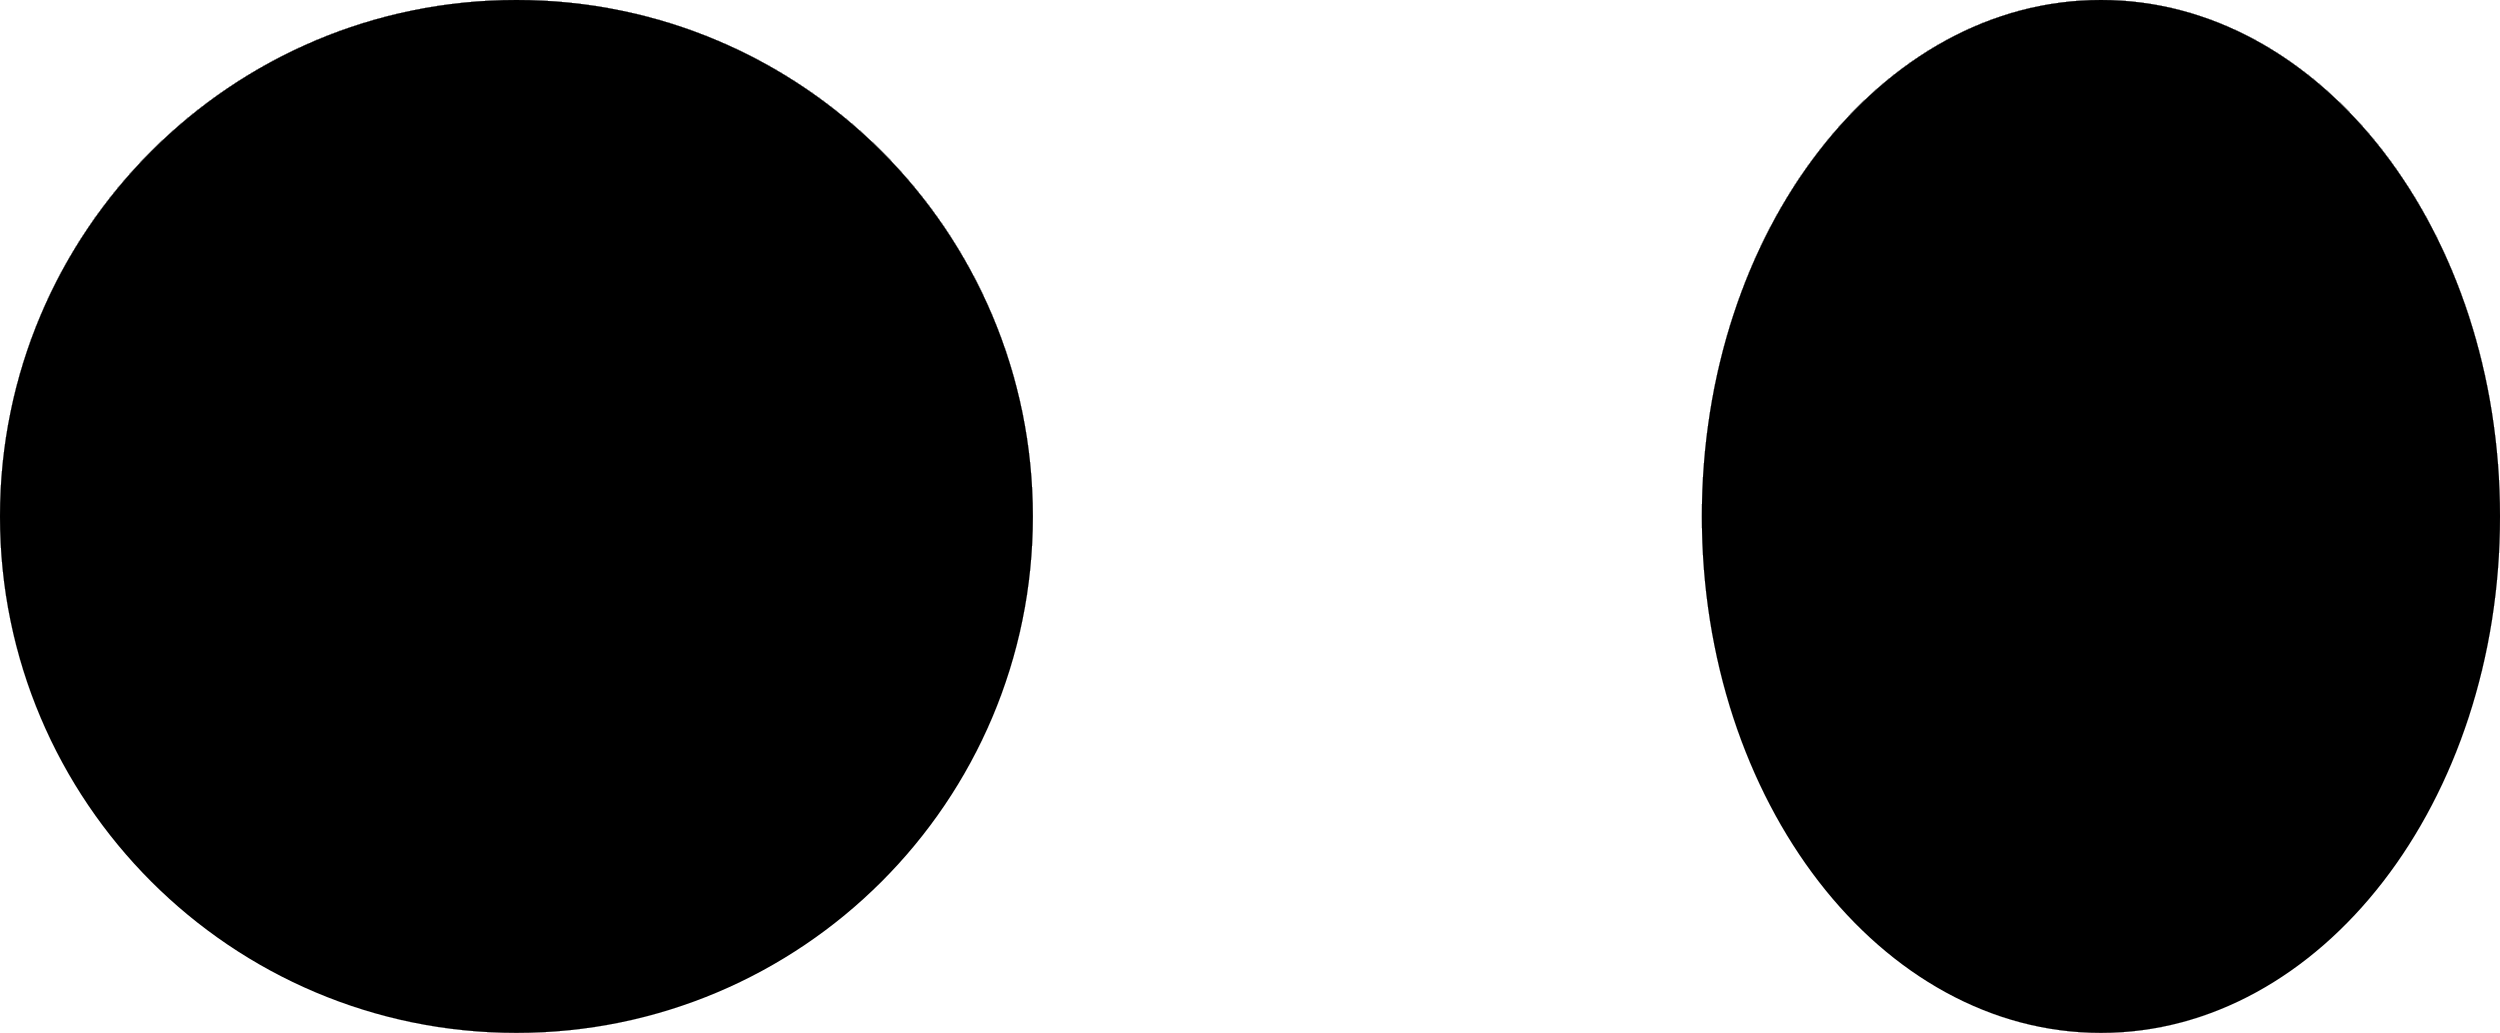
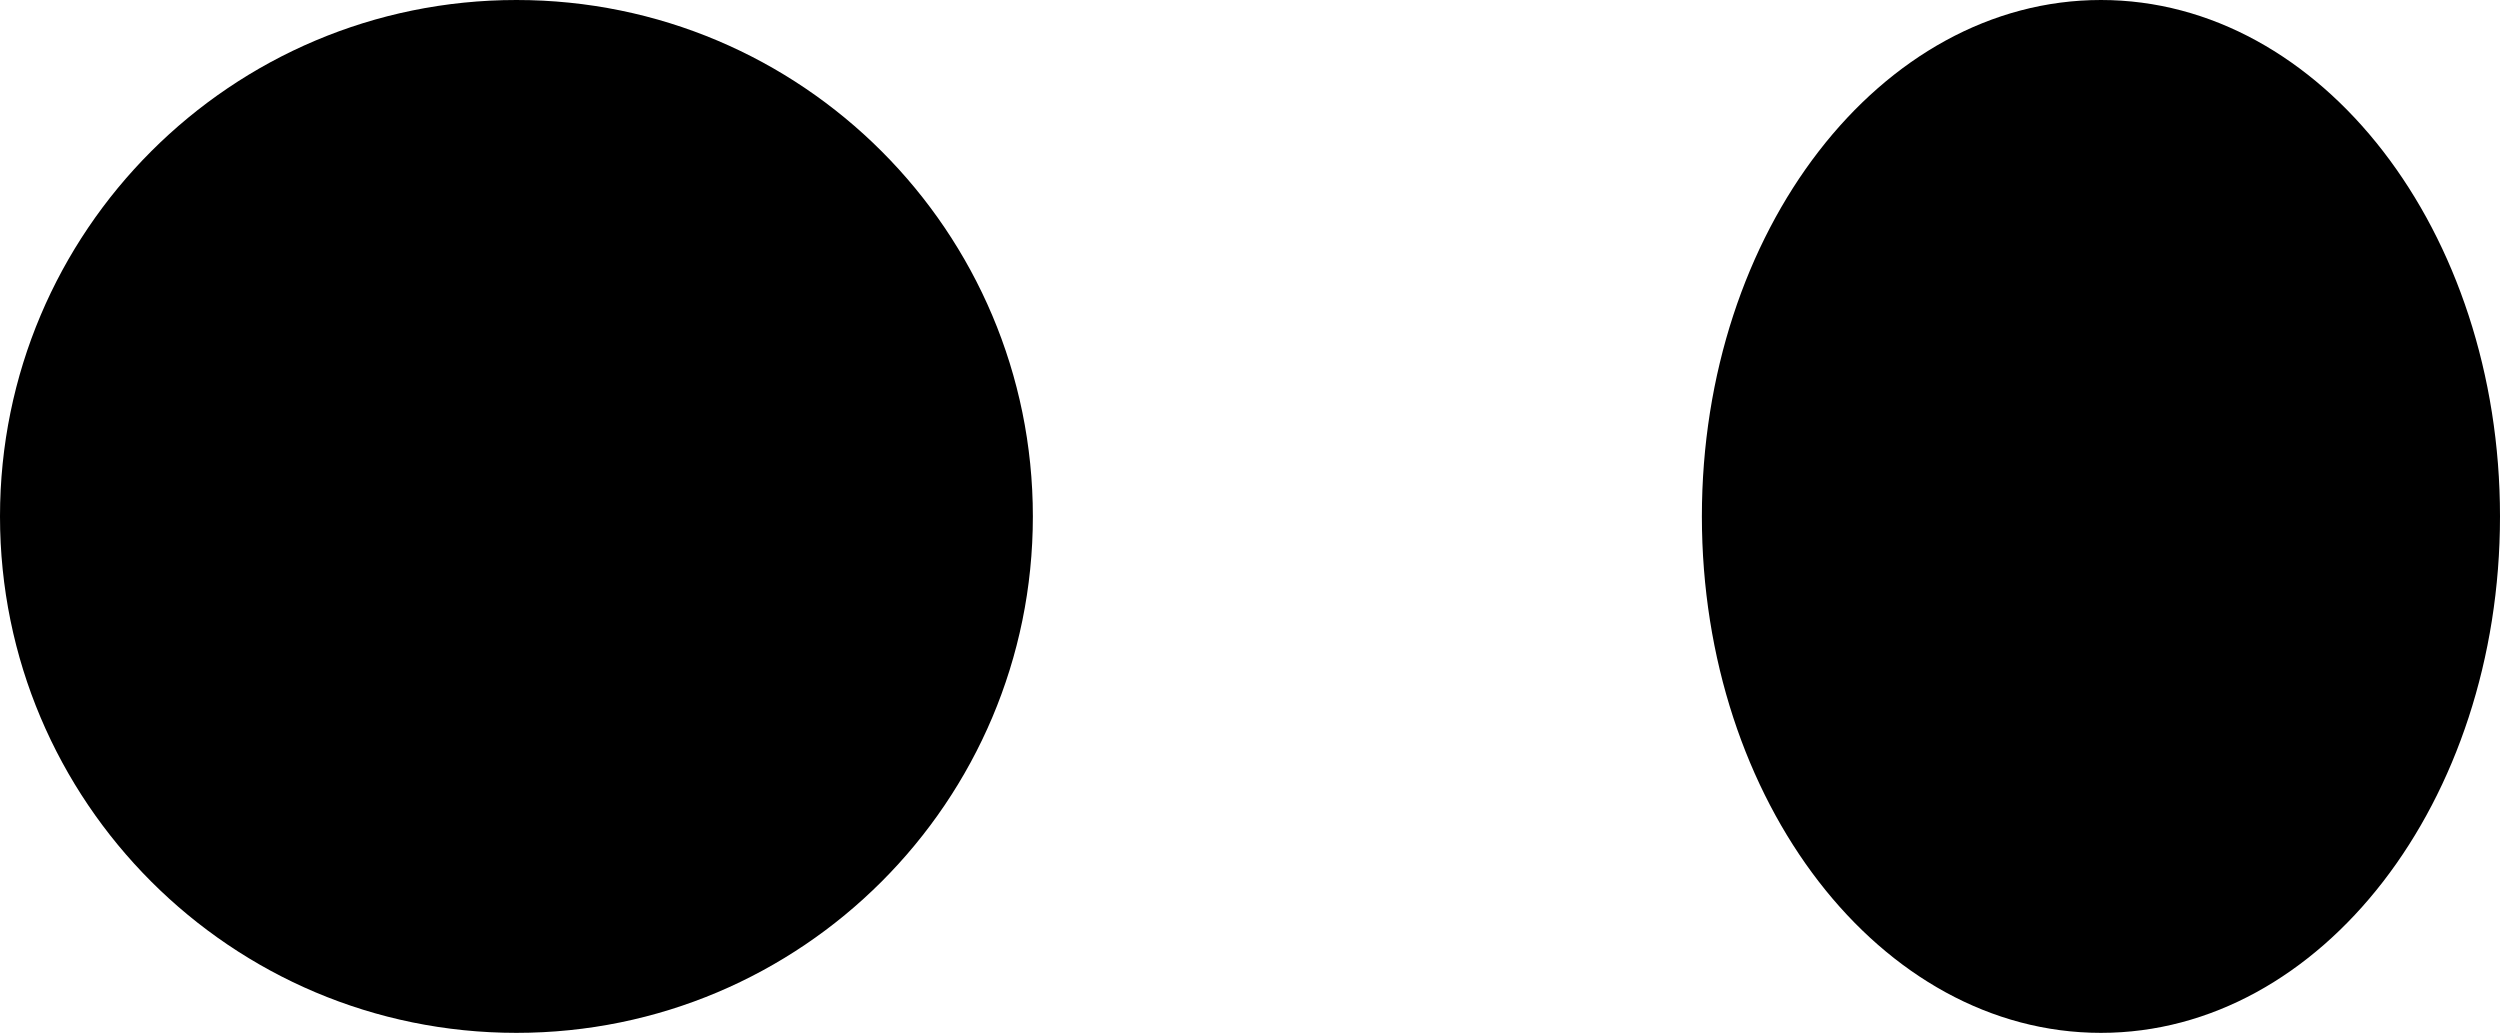
<svg xmlns="http://www.w3.org/2000/svg" width="213" height="88" viewBox="0 0 213 88" fill="none">
-   <g filter="url(#filter0_i_217_570)">
-     <circle cx="44" cy="44" r="44" fill="black" />
-   </g>
-   <g filter="url(#filter1_i_217_570)">
-     <ellipse cx="179" cy="44" rx="34" ry="44" fill="black" />
-   </g>
-   <defs>
-     <filter id="filter0_i_217_570" x="0" y="0" width="88" height="92" filterUnits="userSpaceOnUse" color-interpolation-filters="sRGB">
-       <feFlood flood-opacity="0" result="BackgroundImageFix" />
-       <feBlend mode="normal" in="SourceGraphic" in2="BackgroundImageFix" result="shape" />
-       <feColorMatrix in="SourceAlpha" type="matrix" values="0 0 0 0 0 0 0 0 0 0 0 0 0 0 0 0 0 0 127 0" result="hardAlpha" />
-       <feOffset dy="4" />
-       <feGaussianBlur stdDeviation="2" />
-       <feComposite in2="hardAlpha" operator="arithmetic" k2="-1" k3="1" />
-       <feColorMatrix type="matrix" values="0 0 0 0 0 0 0 0 0 0 0 0 0 0 0 0 0 0 0.25 0" />
-       <feBlend mode="normal" in2="shape" result="effect1_innerShadow_217_570" />
-     </filter>
-     <filter id="filter1_i_217_570" x="145" y="0" width="68" height="92" filterUnits="userSpaceOnUse" color-interpolation-filters="sRGB">
-       <feFlood flood-opacity="0" result="BackgroundImageFix" />
-       <feBlend mode="normal" in="SourceGraphic" in2="BackgroundImageFix" result="shape" />
-       <feColorMatrix in="SourceAlpha" type="matrix" values="0 0 0 0 0 0 0 0 0 0 0 0 0 0 0 0 0 0 127 0" result="hardAlpha" />
-       <feOffset dy="4" />
-       <feGaussianBlur stdDeviation="2" />
-       <feComposite in2="hardAlpha" operator="arithmetic" k2="-1" k3="1" />
-       <feColorMatrix type="matrix" values="0 0 0 0 0 0 0 0 0 0 0 0 0 0 0 0 0 0 0.25 0" />
-       <feBlend mode="normal" in2="shape" result="effect1_innerShadow_217_570" />
-     </filter>
-   </defs>
+   <circle cx="44" cy="44" r="44" fill="black" />
+   <ellipse cx="179" cy="44" rx="34" ry="44" fill="black" />
</svg>
